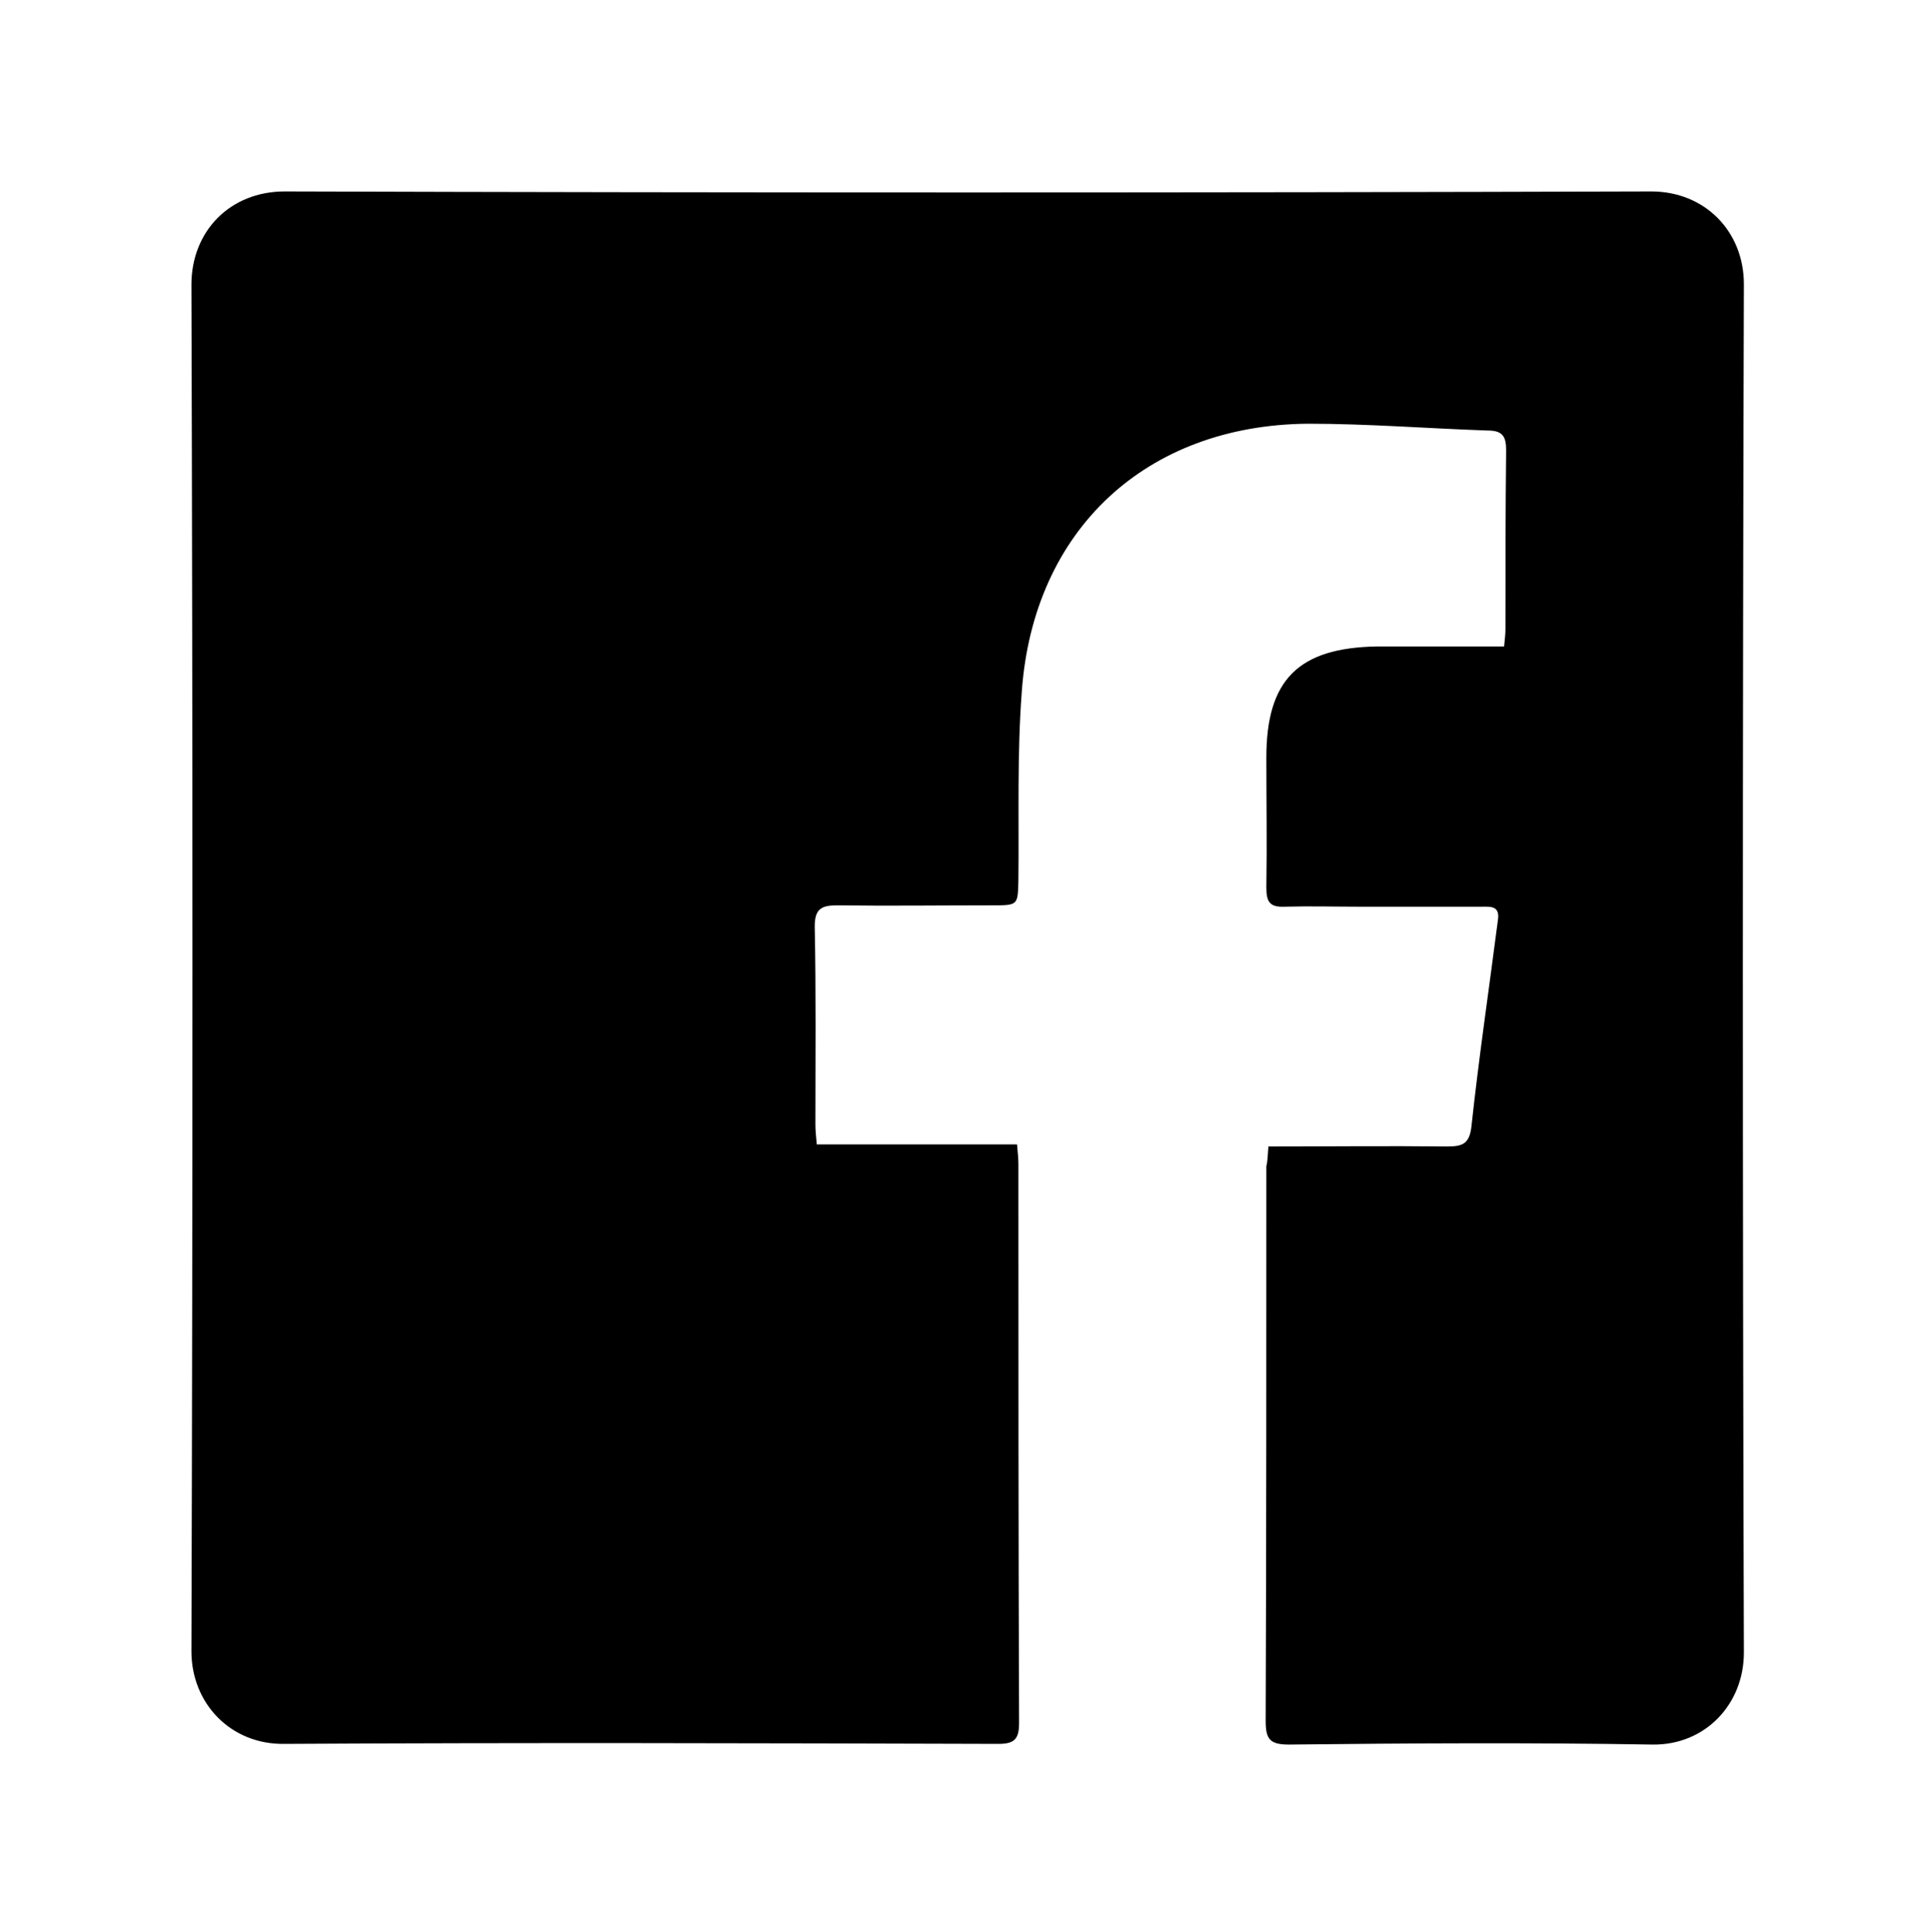
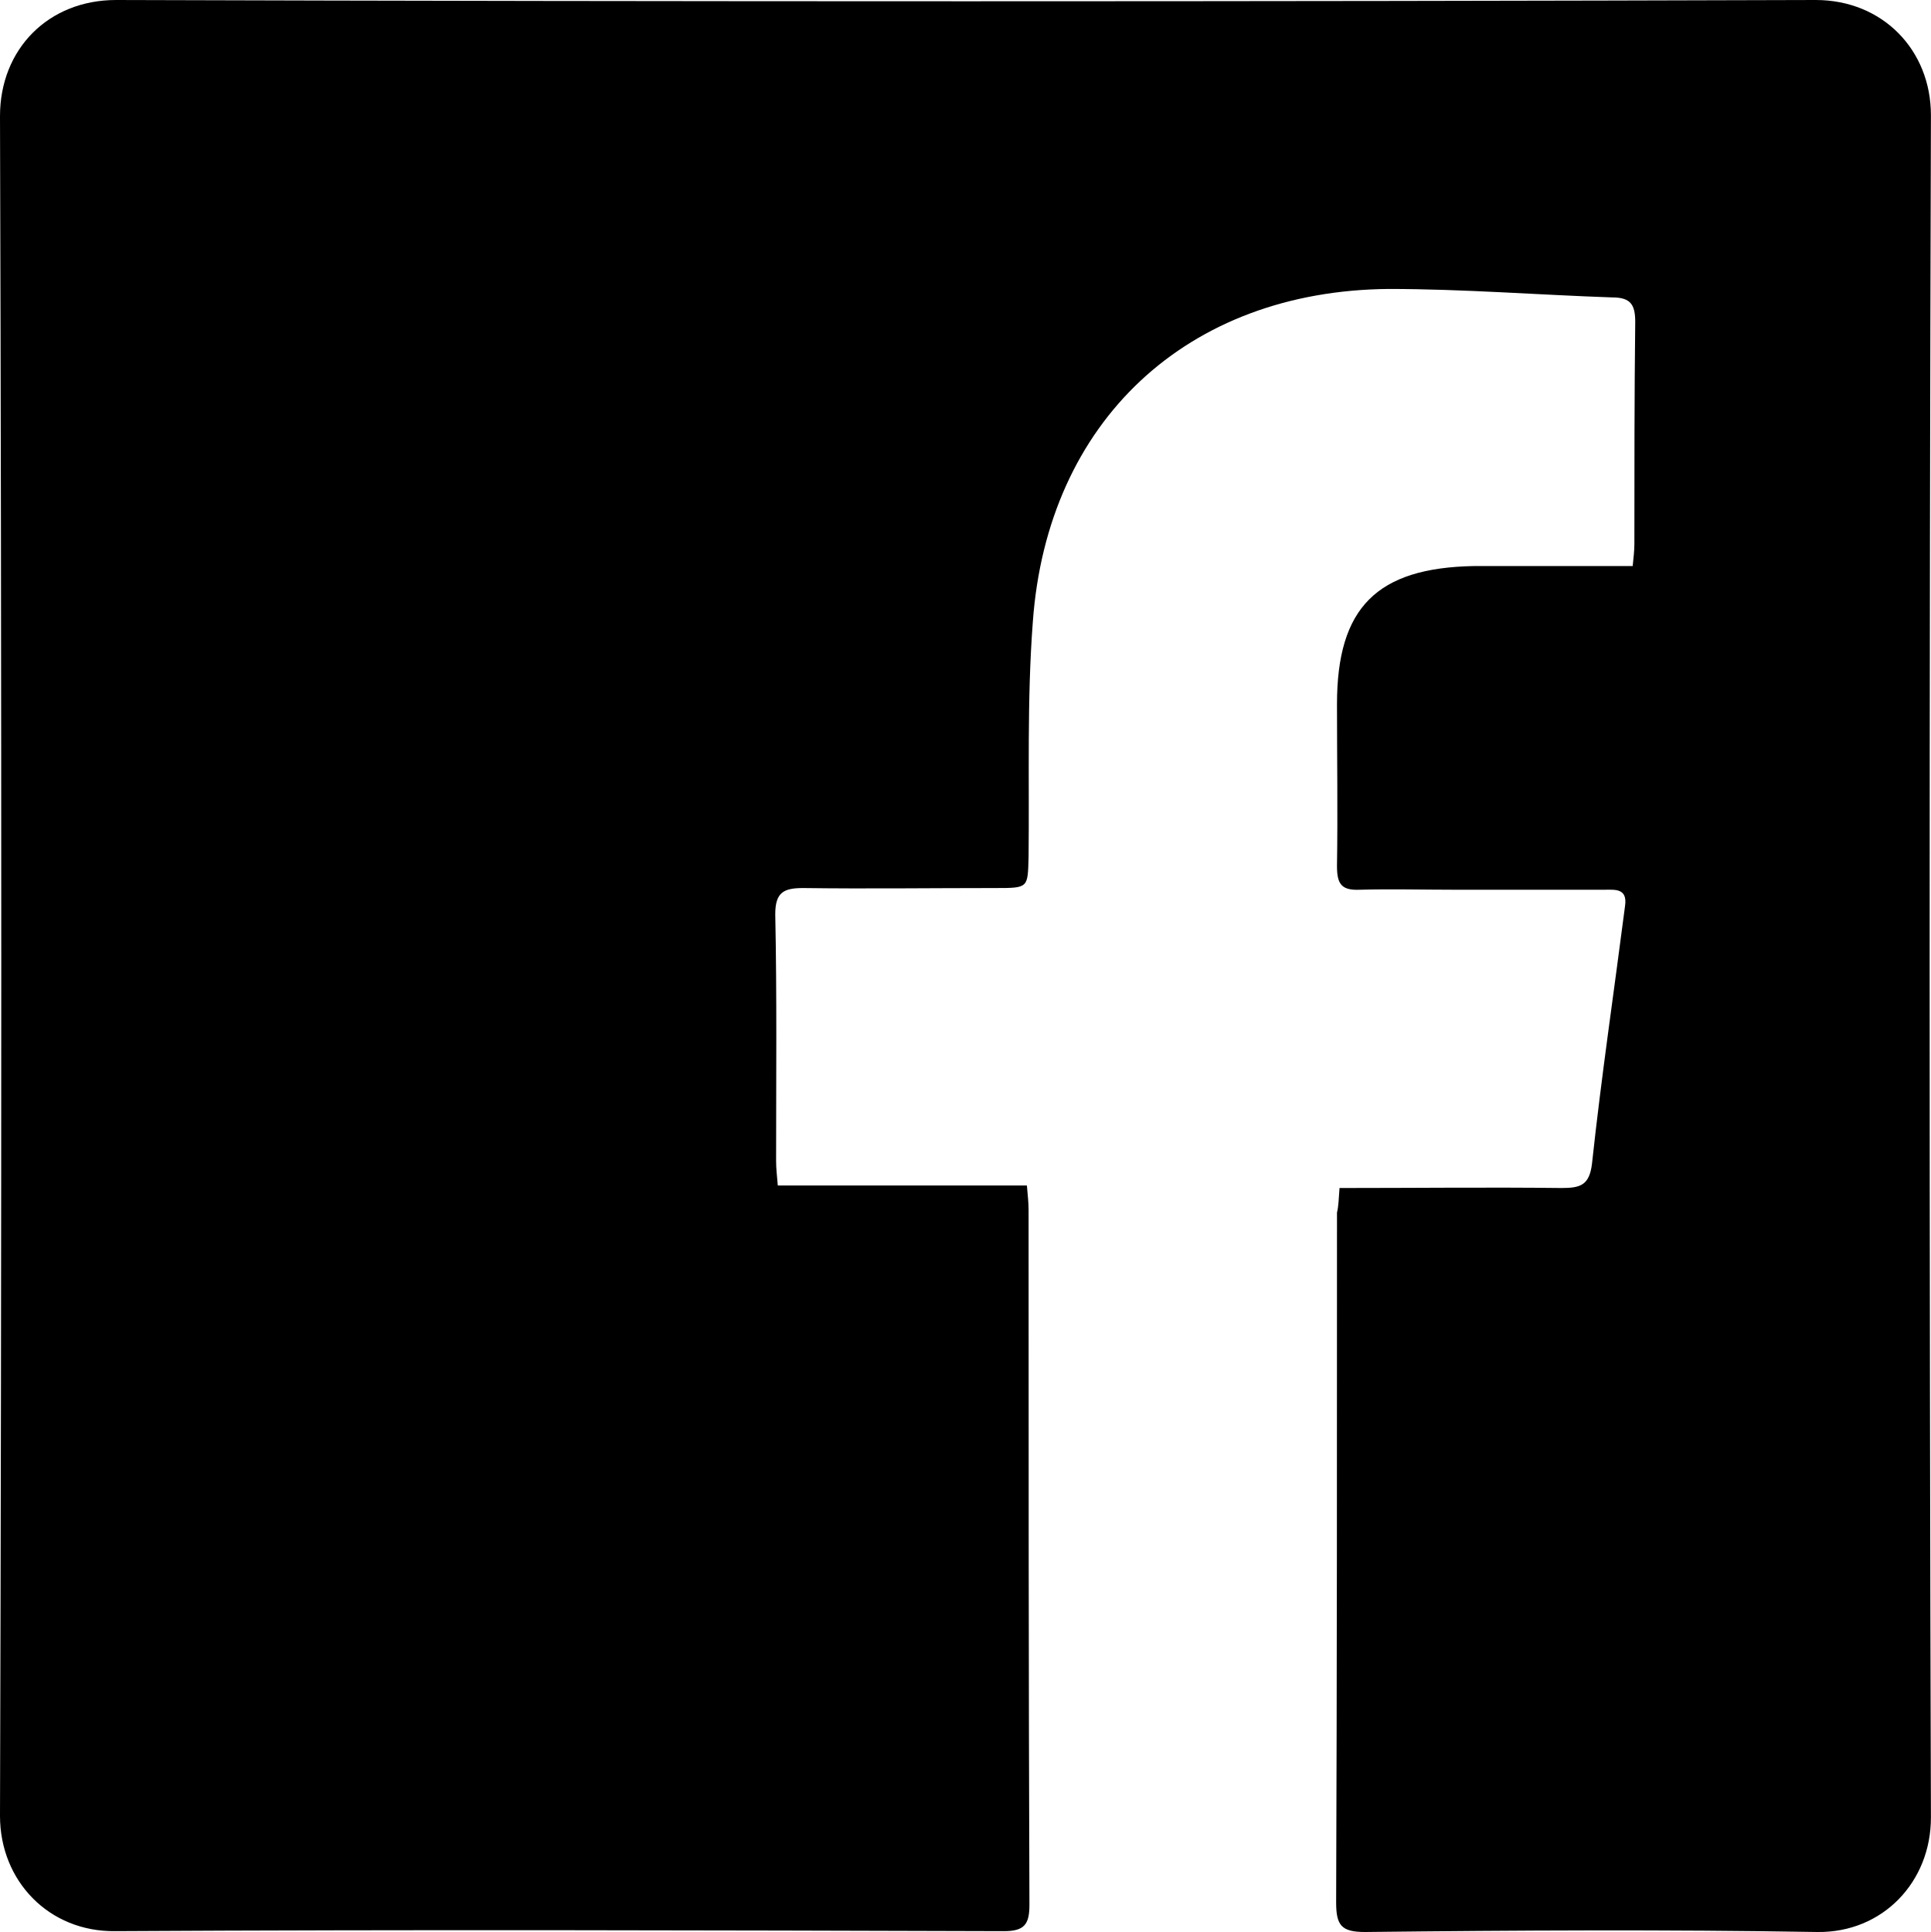
- <svg xmlns="http://www.w3.org/2000/svg" version="1.1" id="Layer_1" x="0px" y="0px" viewBox="0 0 283.5 283.5" style="enable-background:new 0 0 283.5 283.5;" xml:space="preserve">
+ <svg xmlns="http://www.w3.org/2000/svg" version="1.1" id="Layer_1" x="0px" y="0px" viewBox="28.1 28.1 227.9 228" style="enable-background:new 28.1 28.1 227.9 228;" xml:space="preserve">
  <g id="XMLID_1_">
    <g id="XMLID_5_">
      <path id="XMLID_10_" d="M186.2,168.3c9,0,17.6-0.1,26.2,0c2.2,0,3.3-0.3,3.6-2.9c1.1-10.2,2.6-20.3,3.9-30.4    c0.3-2.1-1.2-1.9-2.4-1.9c-5.9,0-11.9,0-17.8,0c-3.7,0-7.4-0.1-11.1,0c-2.2,0.1-2.7-0.7-2.7-2.8c0.1-6.4,0-12.8,0-19.1    c0-11.4,4.7-16.1,16.2-16.3c5.2,0,10.4,0,15.6,0c1,0,1.9,0,3.1,0c0.1-1,0.2-1.8,0.2-2.6c0-8.7,0-17.4,0.1-26.2    c0-2-0.5-2.9-2.7-2.9c-8.8-0.3-17.6-1-26.4-1c-23.8,0.2-40.3,15.6-42,39.3c-0.7,9.2-0.4,18.5-0.5,27.7c-0.1,3.7,0,3.7-3.9,3.7    c-7.6,0-15.1,0.1-22.7,0c-2.3,0-3.3,0.5-3.3,3.1c0.2,9.7,0.1,19.4,0.1,29.1c0,0.9,0.1,1.7,0.2,2.9c9.8,0,19.5,0,29.4,0    c0.1,1.2,0.2,2,0.2,2.9c0,27.3,0,54.7,0.1,82c0,2.3-0.6,3.1-3,3.1c-35-0.1-69.9-0.2-104.9,0c-7.8,0.1-13.6-5.9-13.6-13.6    c0.2-66.9,0.2-133.8,0-200.6c0-7.9,5.7-13.7,13.7-13.7c66.9,0.2,133.8,0.2,200.6,0c7.9,0,13.6,5.9,13.6,13.6    c-0.2,67-0.2,133.9,0,200.9c0,7.6-5.7,13.6-13.4,13.5c-17.8-0.3-35.6-0.2-53.4,0c-2.8,0-3.4-0.8-3.4-3.5    c0.1-27.1,0.1-54.3,0.1-81.4C186.1,170.4,186.1,169.5,186.2,168.3z" />
    </g>
  </g>
</svg>
